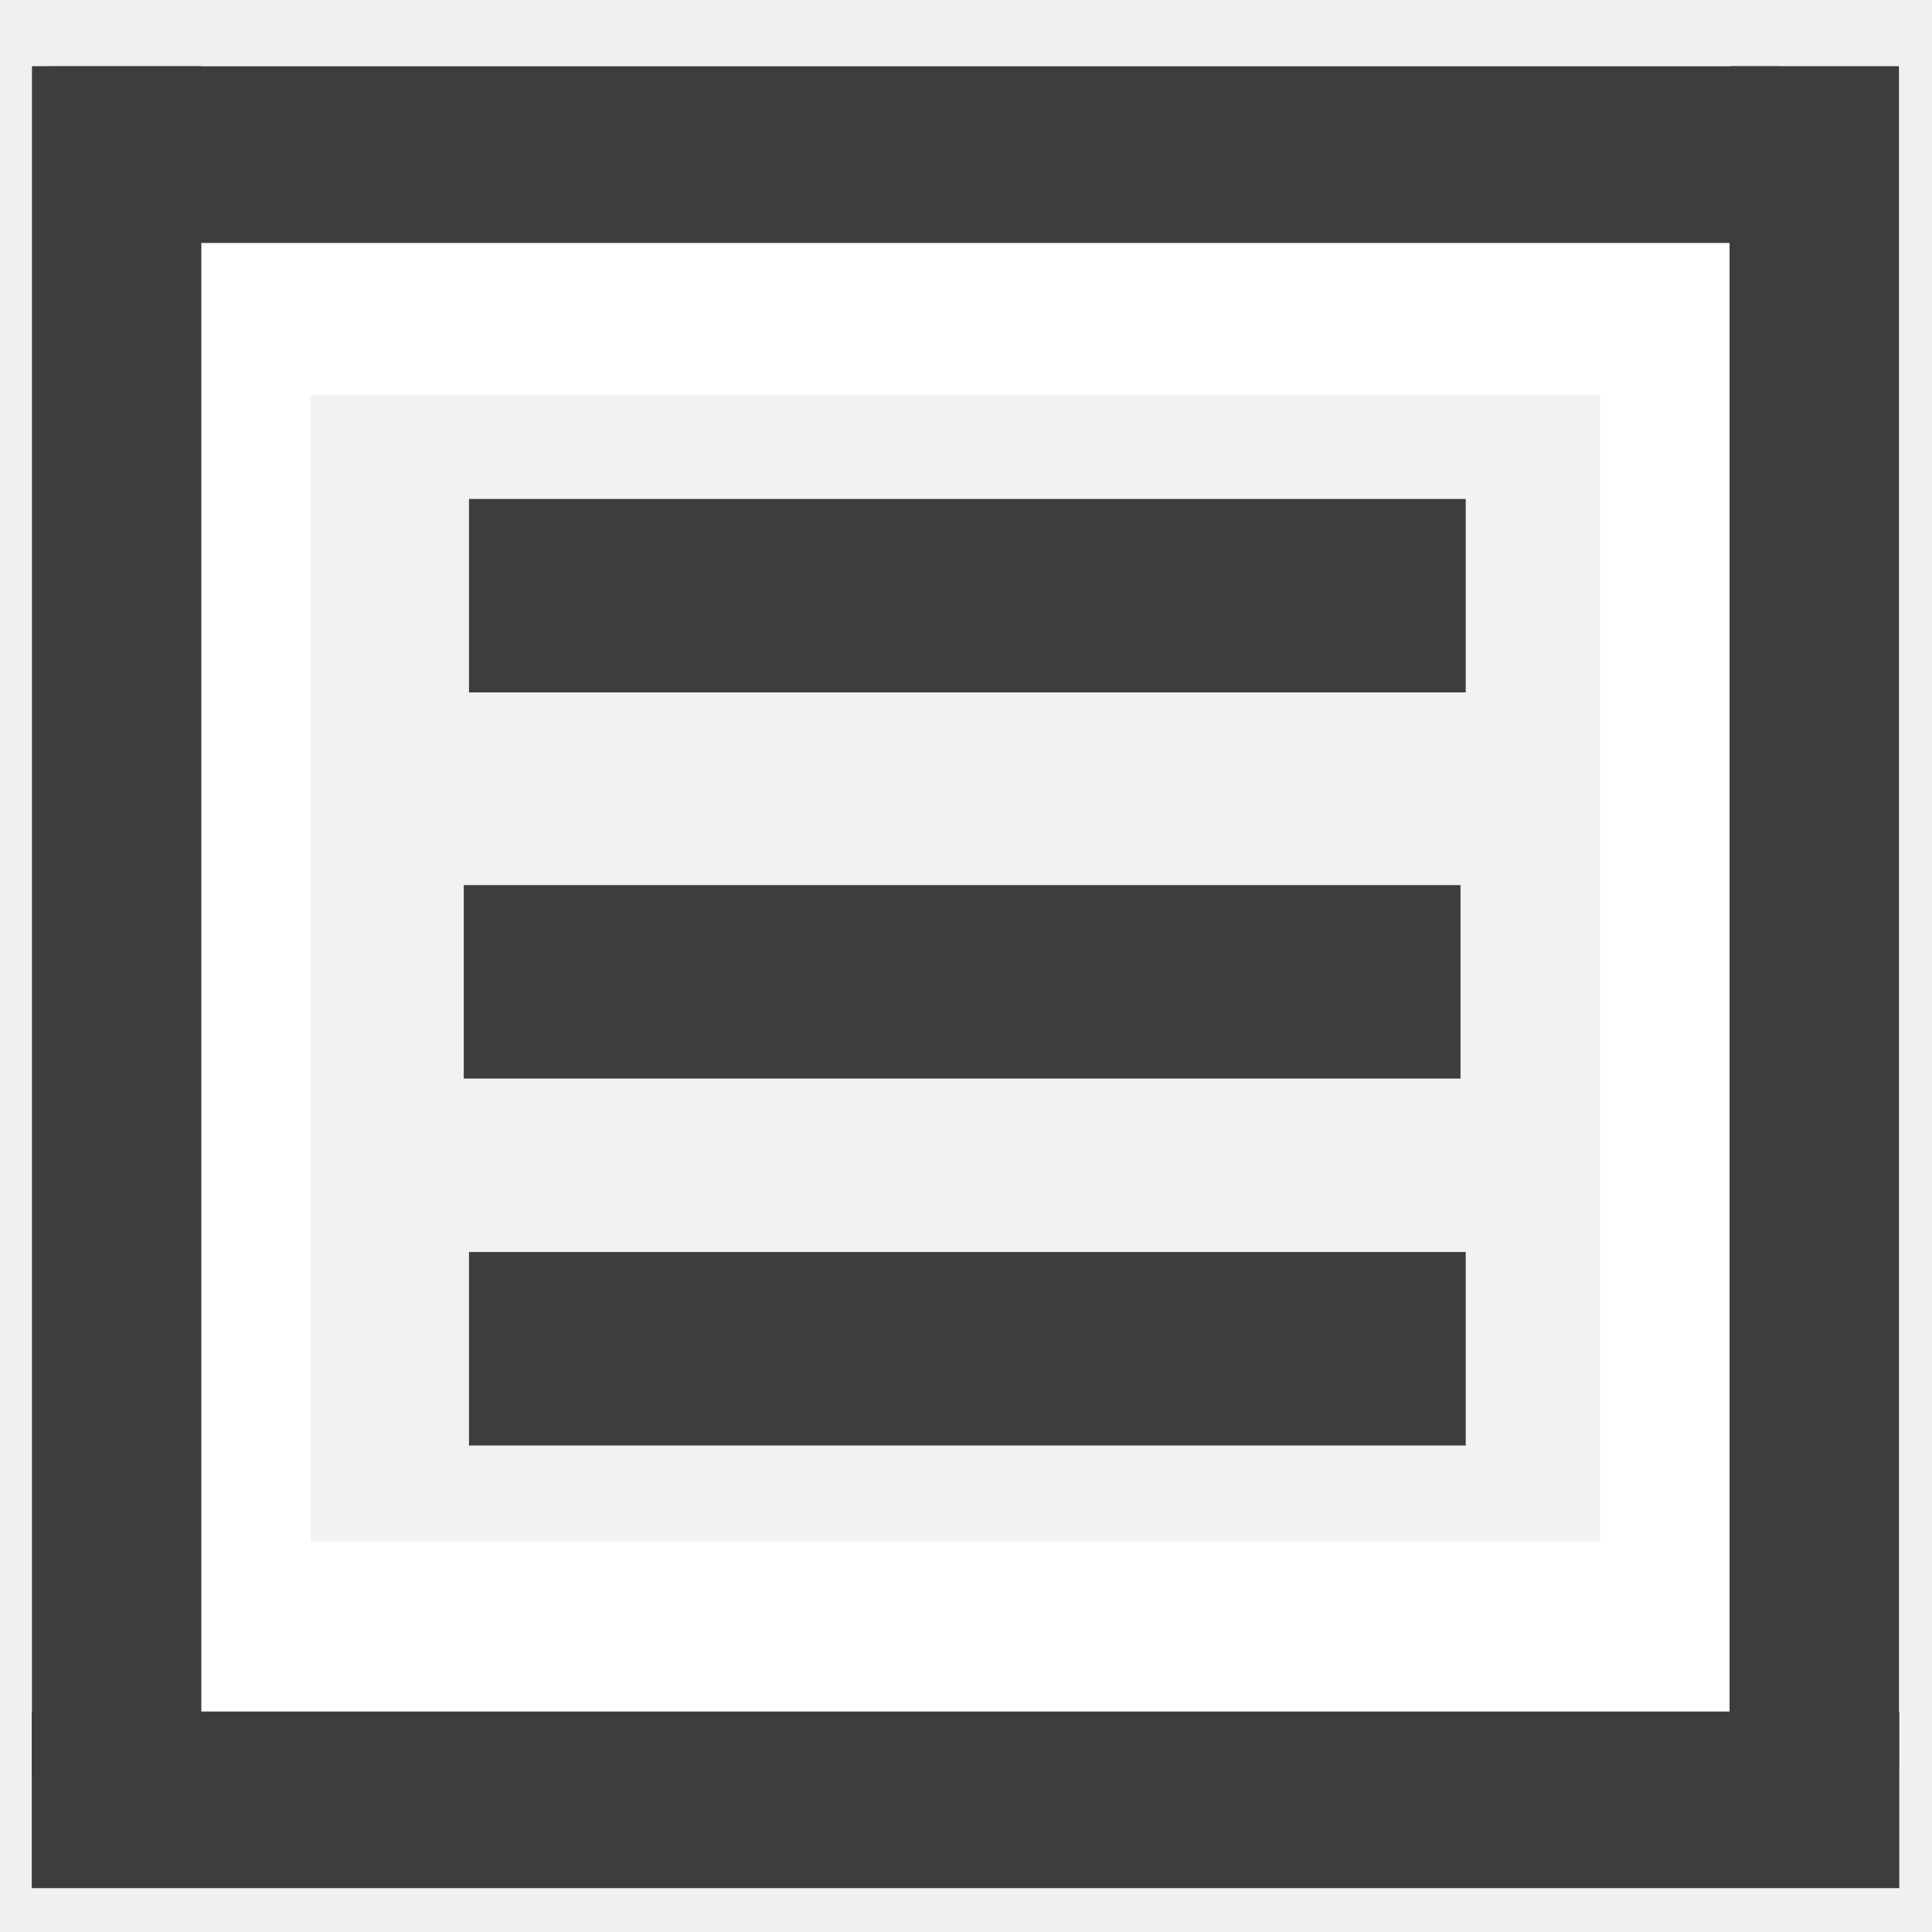
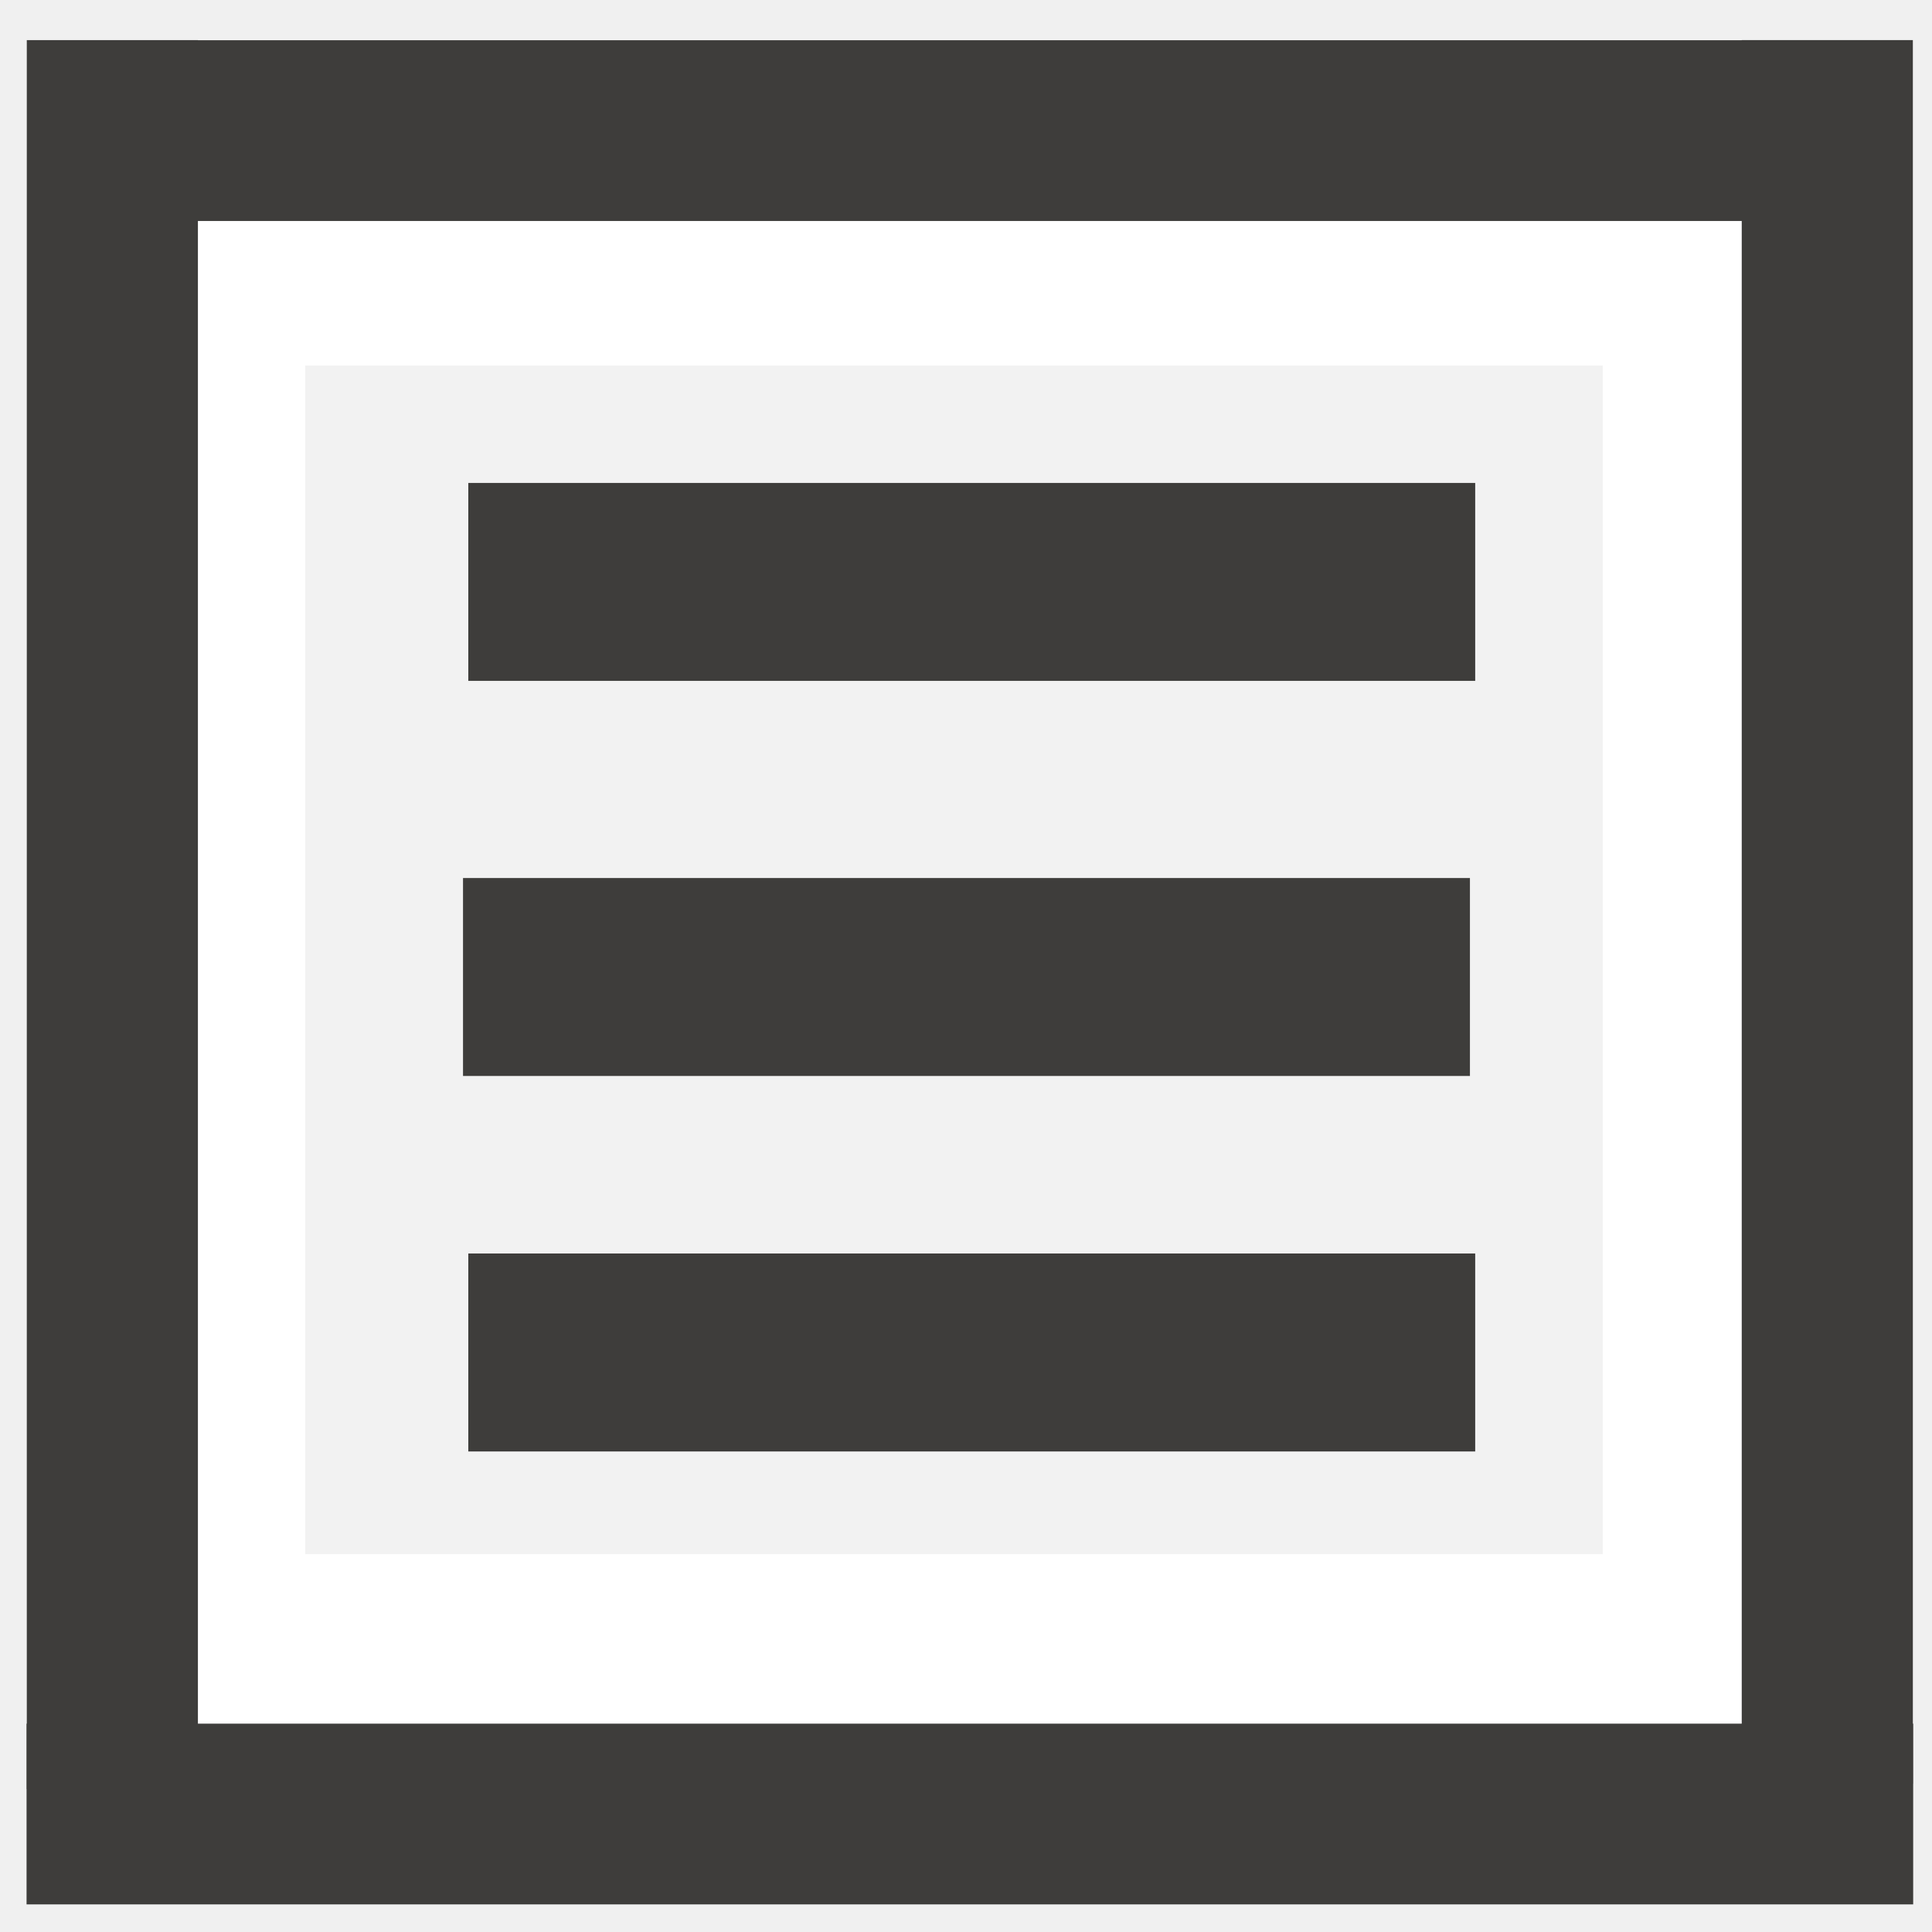
- <svg xmlns="http://www.w3.org/2000/svg" version="1.1" id="svg2" width="50" height="50" viewBox="-56.833 -7.167 50 50" overflow="visible" enable-background="new -56.833 -7.167 160.333 60.667" xml:space="preserve" style="overflow:visible">
+ <svg xmlns="http://www.w3.org/2000/svg" version="1.1" id="svg2" width="55" height="55" viewBox="-56.833 -7.167 55 55" overflow="visible" enable-background="new -56.833 -7.167 160.333 60.667" xml:space="preserve" style="overflow:visible">
  <defs id="defs4159" />
-   <g id="layer1" transform="translate(0,-1004.029)">
+   <g id="layer1" transform="translate(0,-999.029)">
    <g id="layer2">
-       <rect style="fill:#f2f2f2;fill-opacity:1;stroke:#ffffff;stroke-width:5.34;stroke-miterlimit:4.8;stroke-dasharray:none;stroke-opacity:1" id="rect4704" width="38.719" height="35.029" x="-51.469" y="1004.403" />
+       <rect style="fill:#f2f2f2;fill-opacity:1;stroke:#ffffff;stroke-width:5.996;stroke-miterlimit:4.8;stroke-dasharray:none;stroke-opacity:1" id="rect4704" width="42.933" height="39.834" x="-51.141" y="999.27" />
    </g>
-     <g id="g5410" transform="matrix(0.3068745,0,0,0.3068745,-31.94043,875.6708)">
+     <g id="g5410" transform="matrix(0.3410077,0,0,0.3454011,-29.32782,854.6698)">
      <rect id="rect2996-5" x="-76.247" y="401.226" width="144.517" height="13.471" style="fill:#3e3d3b;stroke:#3e3d3b;stroke-width:1.427" />
      <rect id="rect2996-5-0" x="-77.724" y="539.977" width="156.064" height="13.462" style="fill:#3e3d3b;stroke:#3e3d3b;stroke-width:1.434" />
      <rect id="rect2996-7" x="65.183" y="400.94" width="13.408" height="142.829" style="fill:#3e3d3b;stroke:#3e3d3b;stroke-width:0.877" />
      <rect id="rect2996-6-2" x="-41.565" y="437.001" width="84.059" height="16.314" style="fill:#3e3d3b" />
      <path id="path5973" d="M -80.847,340.64" style="fill-opacity:0" />
      <rect id="rect2996-7_2_" x="-77.983" y="400.942" width="13.408" height="143.267" style="fill:#3e3d3b;stroke:#3e3d3b;stroke-width:0.877" />
      <rect id="rect2996-6-2_2_" x="-42.005" y="469.564" width="84.059" height="16.314" style="fill:#3e3d3b" />
      <rect id="rect2996-6-2_5_" x="-41.565" y="500.51" width="84.059" height="16.316" style="fill:#3e3d3b" />
    </g>
  </g>
</svg>
